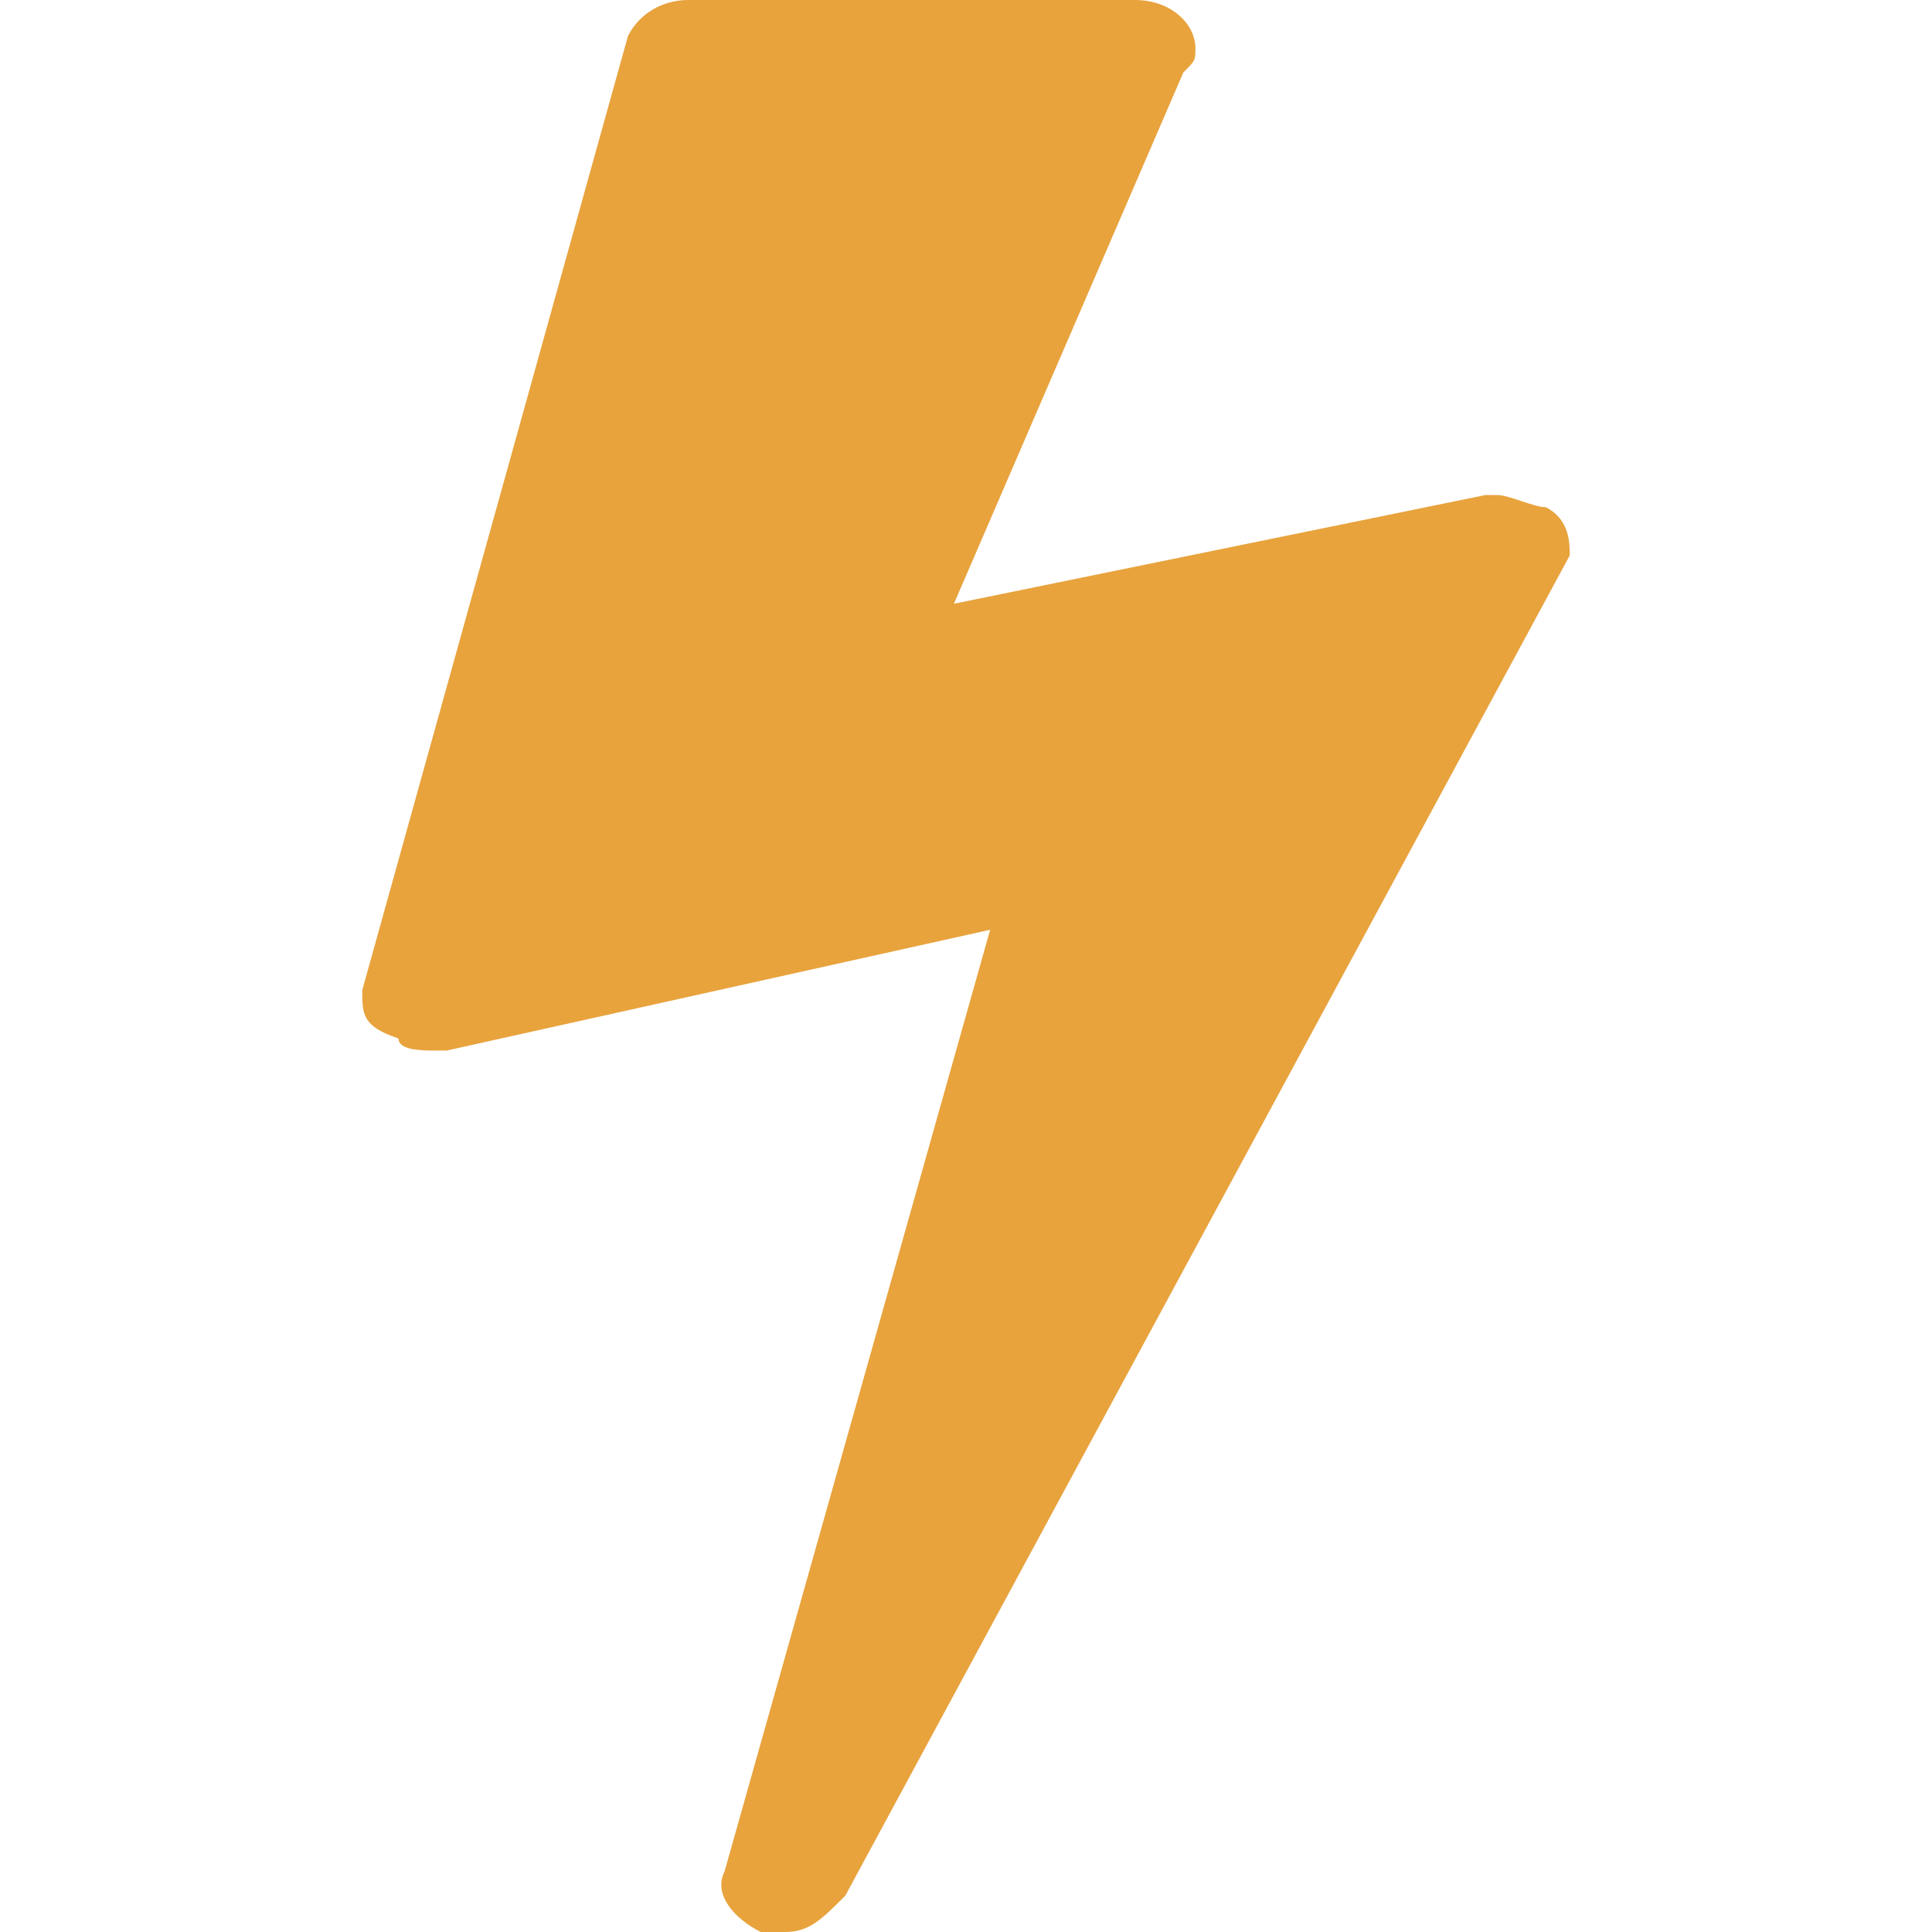
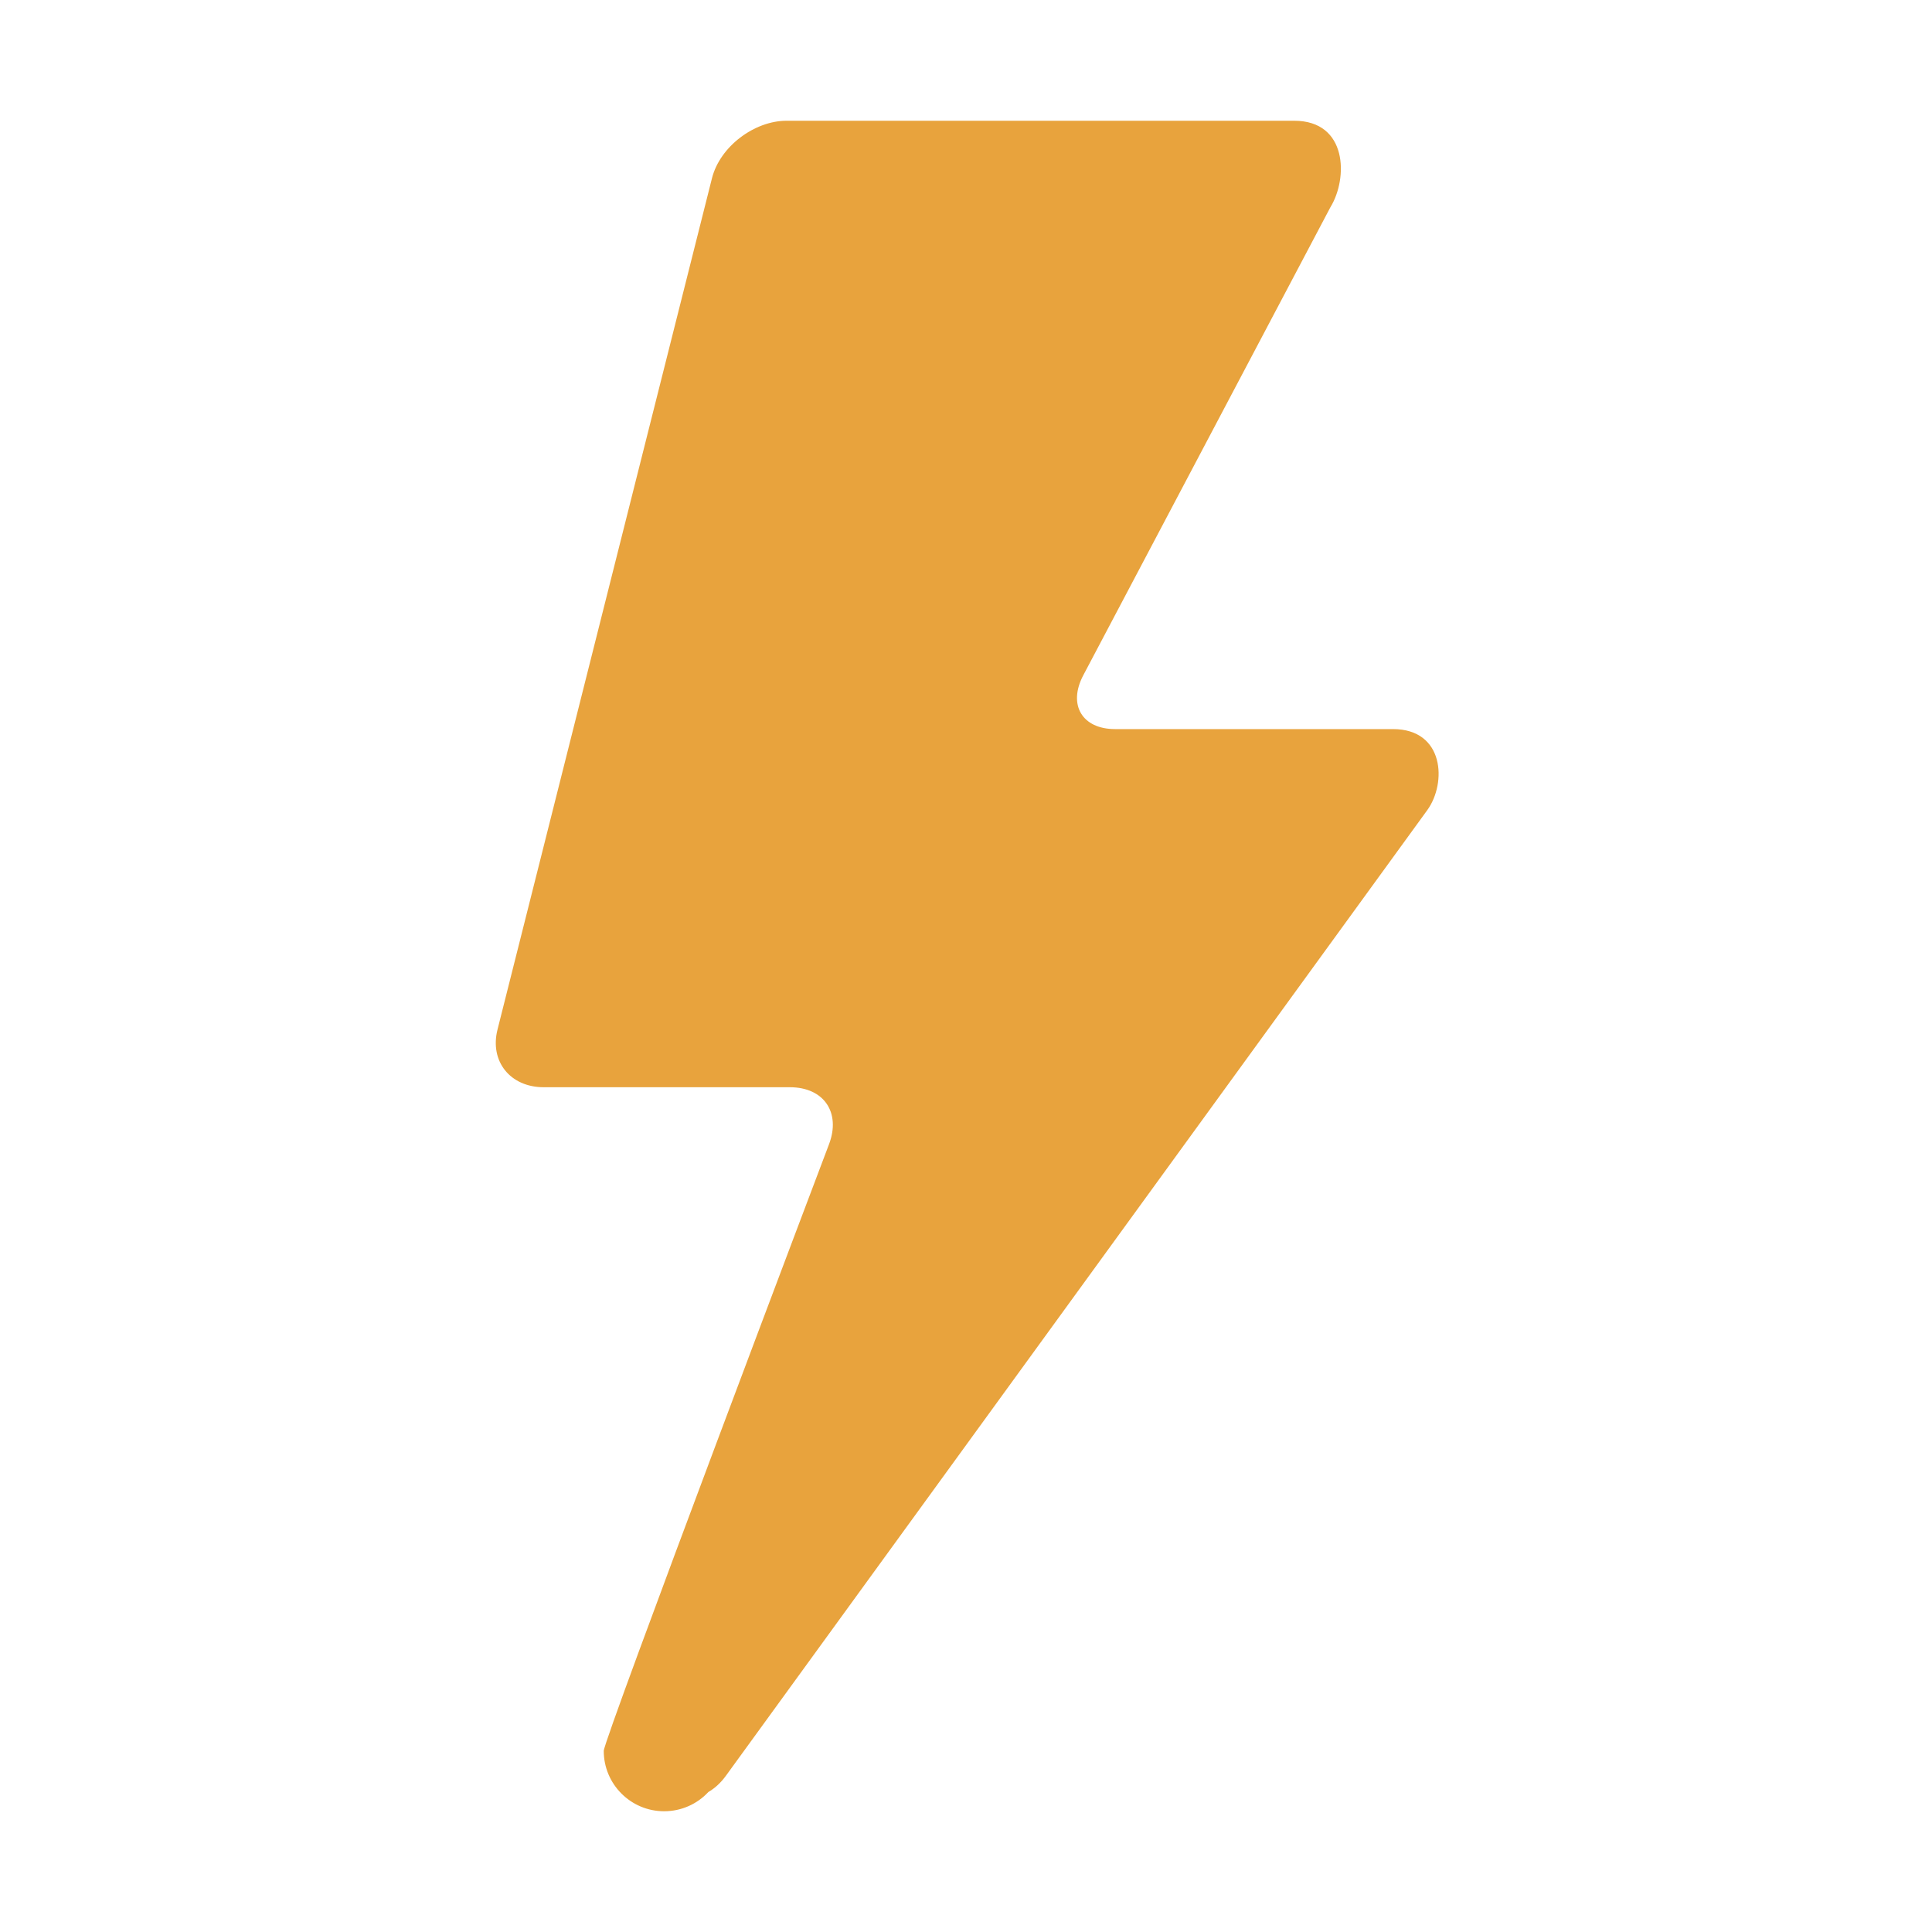
- <svg xmlns="http://www.w3.org/2000/svg" version="1.1" x="0px" y="0px" viewBox="0 0 16 16" enable-background="new 0 0 16 16" xml:space="preserve">
+ <svg xmlns="http://www.w3.org/2000/svg" width="16px" height="16px" viewBox="0 0 16 16" version="1.1">
+   <defs />
  <g>
-     <path fill="#E8A33D" d="M13,4.6l-6,11.1C6.8,15.9,6.7,16,6.5,16c0,0-0.1,0-0.2,0c-0.2-0.1-0.4-0.3-0.3-0.5l2.2-7.8l-4.5,1   c0,0-0.1,0-0.1,0c-0.1,0-0.3,0-0.3-0.1C3,8.5,3,8.4,3,8.2l2.2-7.9C5.3,0.1,5.5,0,5.7,0h3.7c0.3,0,0.5,0.2,0.5,0.4   c0,0.1,0,0.1-0.1,0.2L7.9,5l4.4-0.9c0,0,0.1,0,0.1,0c0.1,0,0.3,0.1,0.4,0.1C13,4.3,13,4.5,13,4.6z" />
+     <path fill="#E8A33D" d="M6.011,14.707 L11.821,6.708 C11.982,6.484 11.962,6.038 11.536,6.038 L9.234,6.038 C8.963,6.038 8.841,5.838 8.972,5.591 L11.018,1.716 C11.165,1.477 11.161,1 10.718,1 L6.514,1 C6.248,1 5.962,1.213 5.896,1.477 L4.12,8.527 C4.054,8.789 4.225,9.004 4.503,9.004 L6.541,9.004 C6.825,9.004 6.964,9.215 6.866,9.475 C6.866,9.475 5,14.404 5,14.5 C5,14.776 5.224,15 5.5,15 C5.644,15 5.775,14.939 5.866,14.841 C5.919,14.81 5.968,14.766 6.011,14.707 Z" />
  </g>
</svg>
